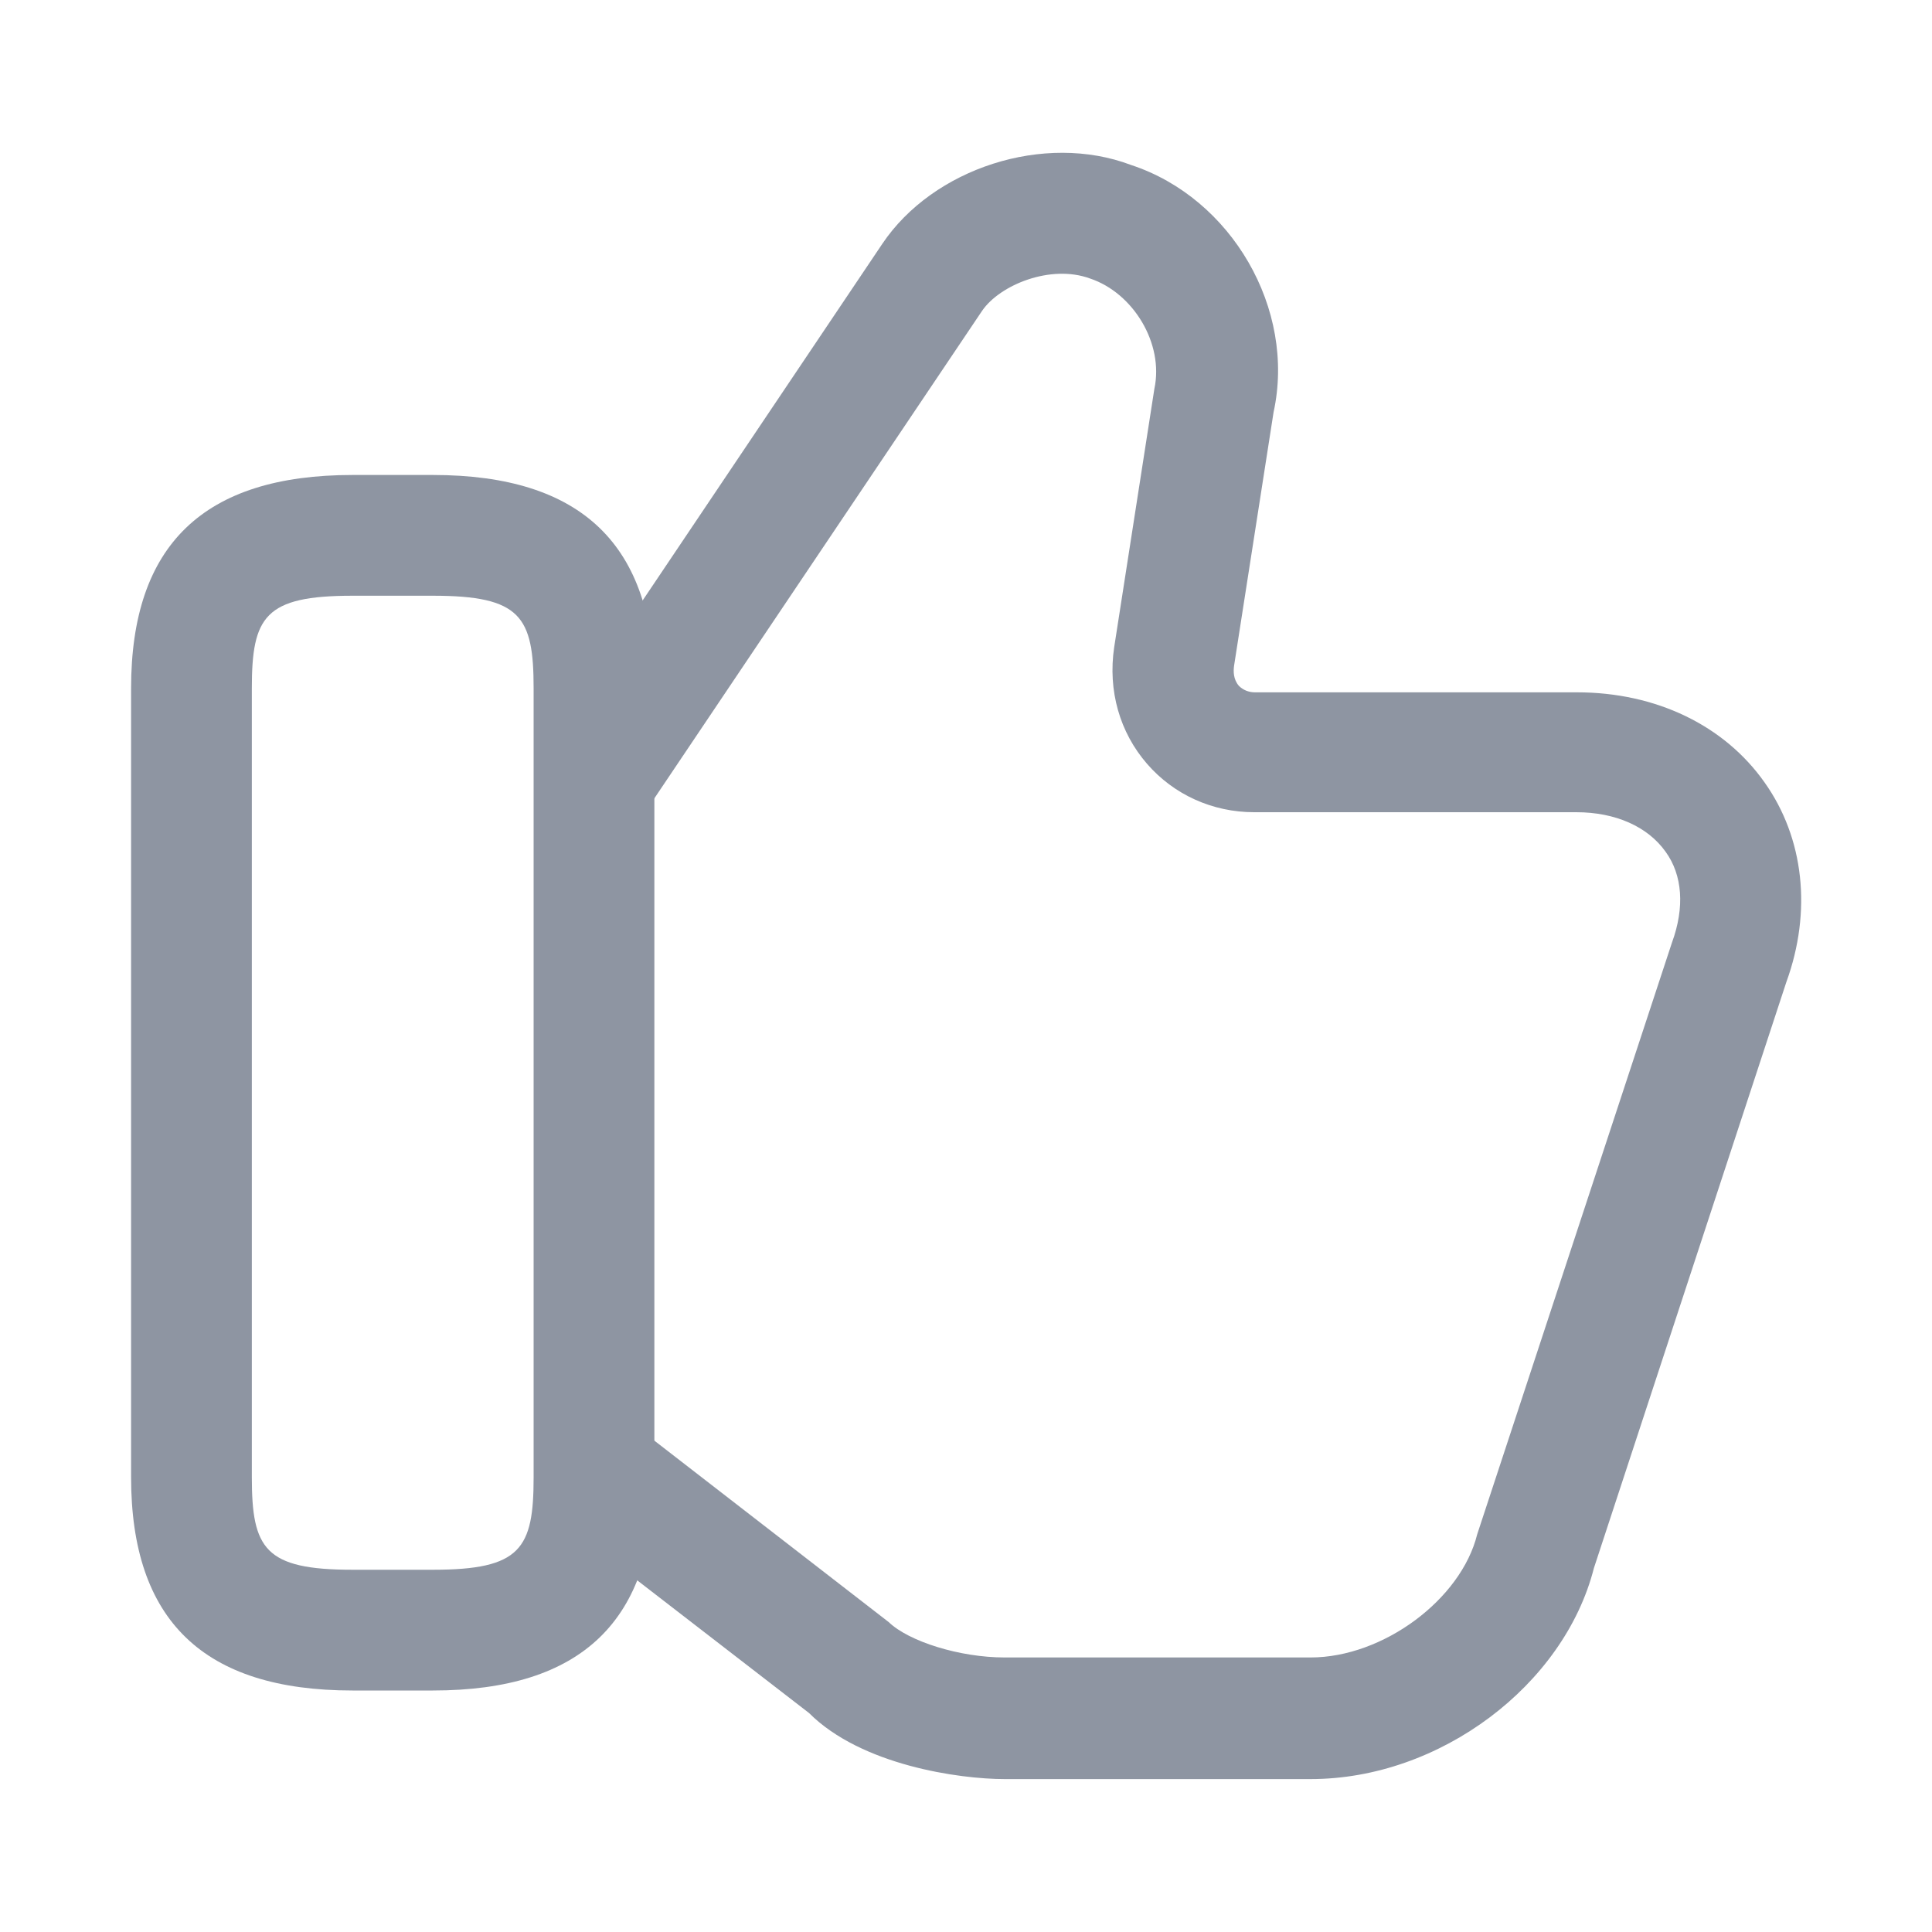
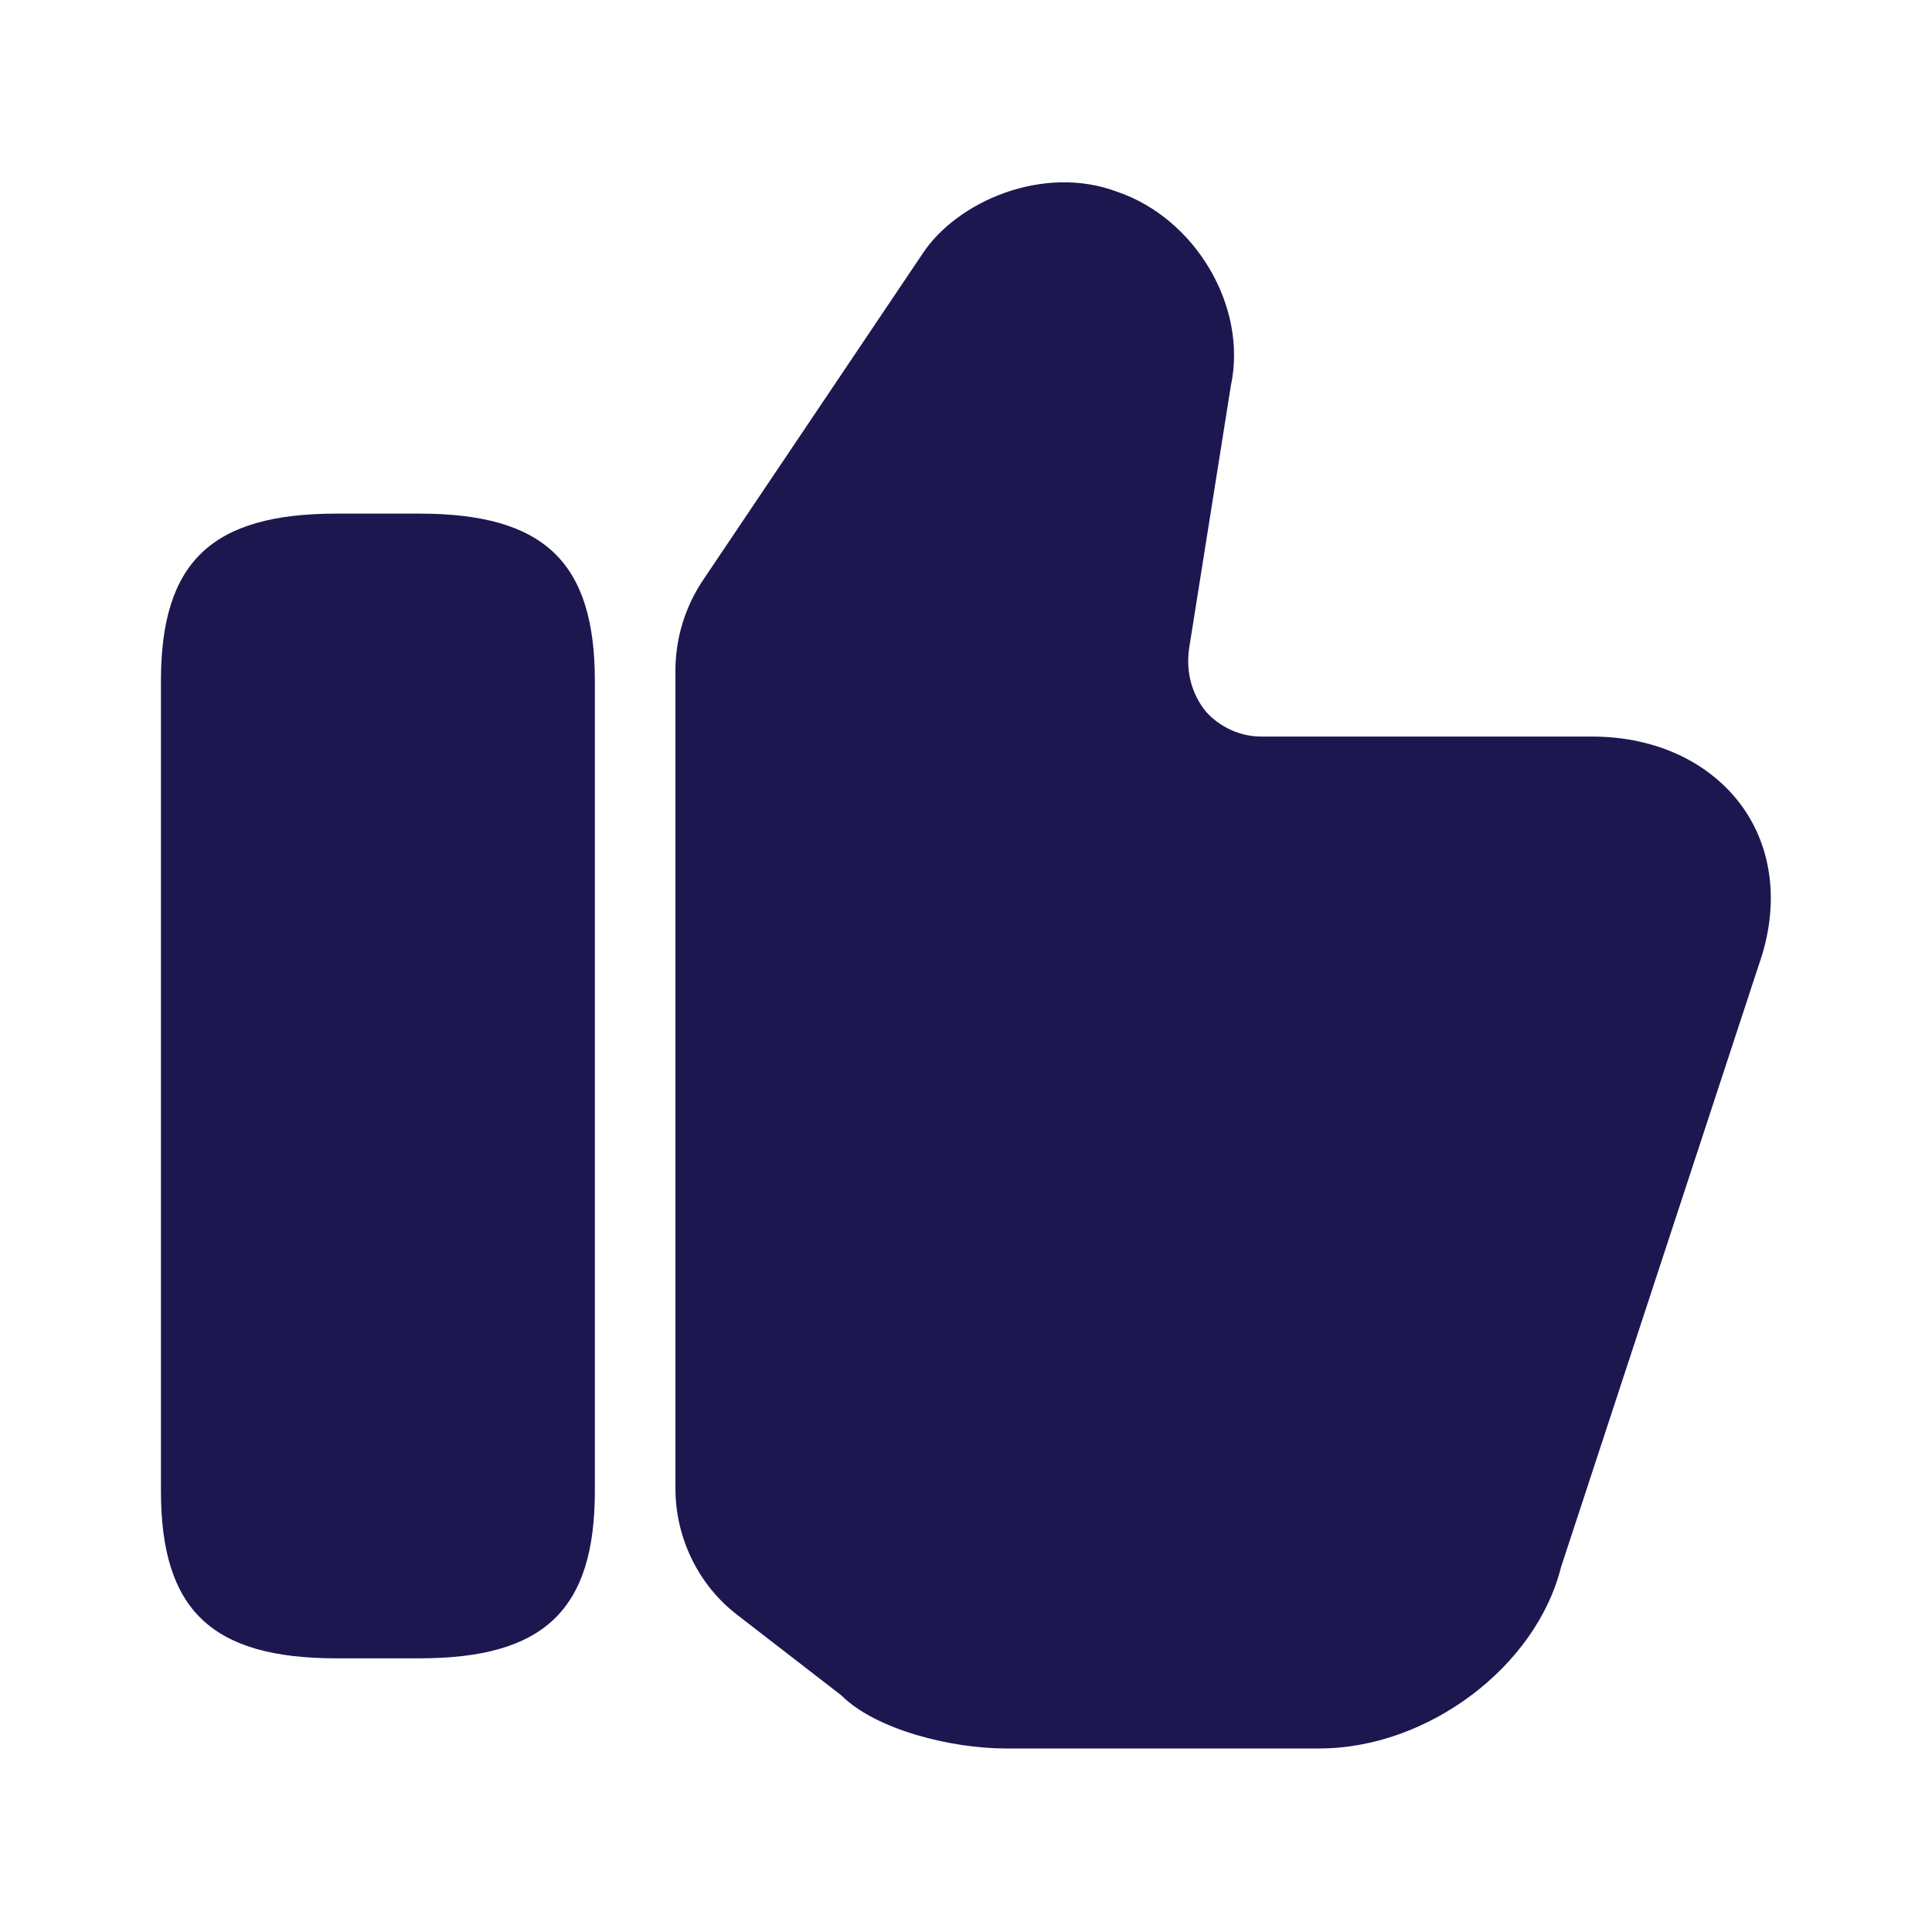
<svg xmlns="http://www.w3.org/2000/svg" width="20" height="20" viewBox="0 0 20 20" fill="none">
-   <path d="M13.567 18.417H10.4C9.933 18.417 8.917 18.275 8.375 17.733L5.85 15.783L6.617 14.792L9.2 16.792C9.408 16.992 9.933 17.158 10.4 17.158H13.567C14.317 17.158 15.125 16.558 15.292 15.883L17.308 9.758C17.442 9.392 17.417 9.058 17.242 8.817C17.058 8.558 16.725 8.408 16.317 8.408H12.983C12.55 8.408 12.15 8.225 11.875 7.908C11.592 7.583 11.467 7.15 11.534 6.7L11.95 4.025C12.05 3.558 11.733 3.033 11.284 2.883C10.875 2.733 10.35 2.95 10.167 3.217L6.75 8.3L5.717 7.608L9.133 2.525C9.658 1.742 10.809 1.367 11.709 1.708C12.75 2.05 13.417 3.2 13.184 4.267L12.775 6.892C12.767 6.95 12.767 7.033 12.825 7.1C12.867 7.142 12.925 7.167 12.992 7.167H16.325C17.142 7.167 17.85 7.508 18.267 8.1C18.675 8.675 18.759 9.433 18.492 10.167L16.5 16.233C16.192 17.442 14.909 18.417 13.567 18.417Z" fill="#8E95A2" />
-   <path d="M4.482 17.5H3.649C2.107 17.5 1.357 16.775 1.357 15.292V7.125C1.357 5.642 2.107 4.917 3.649 4.917H4.482C6.024 4.917 6.774 5.642 6.774 7.125V15.292C6.774 16.775 6.024 17.5 4.482 17.5ZM3.649 6.167C2.741 6.167 2.607 6.383 2.607 7.125V15.292C2.607 16.033 2.741 16.25 3.649 16.25H4.482C5.391 16.25 5.524 16.033 5.524 15.292V7.125C5.524 6.383 5.391 6.167 4.482 6.167H3.649Z" fill="#8E95A2" />
+   <path d="M6.992 15.408V6.942C6.992 6.608 7.092 6.283 7.276 6.008L9.551 2.625C9.909 2.083 10.8 1.7 11.559 1.983C12.376 2.258 12.917 3.175 12.742 3.992L12.309 6.717C12.275 6.967 12.342 7.192 12.484 7.367C12.626 7.525 12.834 7.625 13.059 7.625H16.484C17.142 7.625 17.709 7.892 18.042 8.358C18.359 8.808 18.417 9.392 18.209 9.983L16.159 16.225C15.9 17.258 14.775 18.1 13.659 18.1H10.409C9.851 18.1 9.067 17.908 8.709 17.55L7.642 16.725C7.234 16.417 6.992 15.925 6.992 15.408Z" fill="#1D1750" />
+   <path d="M4.341 5.317H3.483C2.191 5.317 1.666 5.817 1.666 7.05V15.433C1.666 16.667 2.191 17.167 3.483 17.167H4.341C5.633 17.167 6.158 16.667 6.158 15.433V7.05C6.158 5.817 5.633 5.317 4.341 5.317Z" fill="#1D1750" />
</svg>
